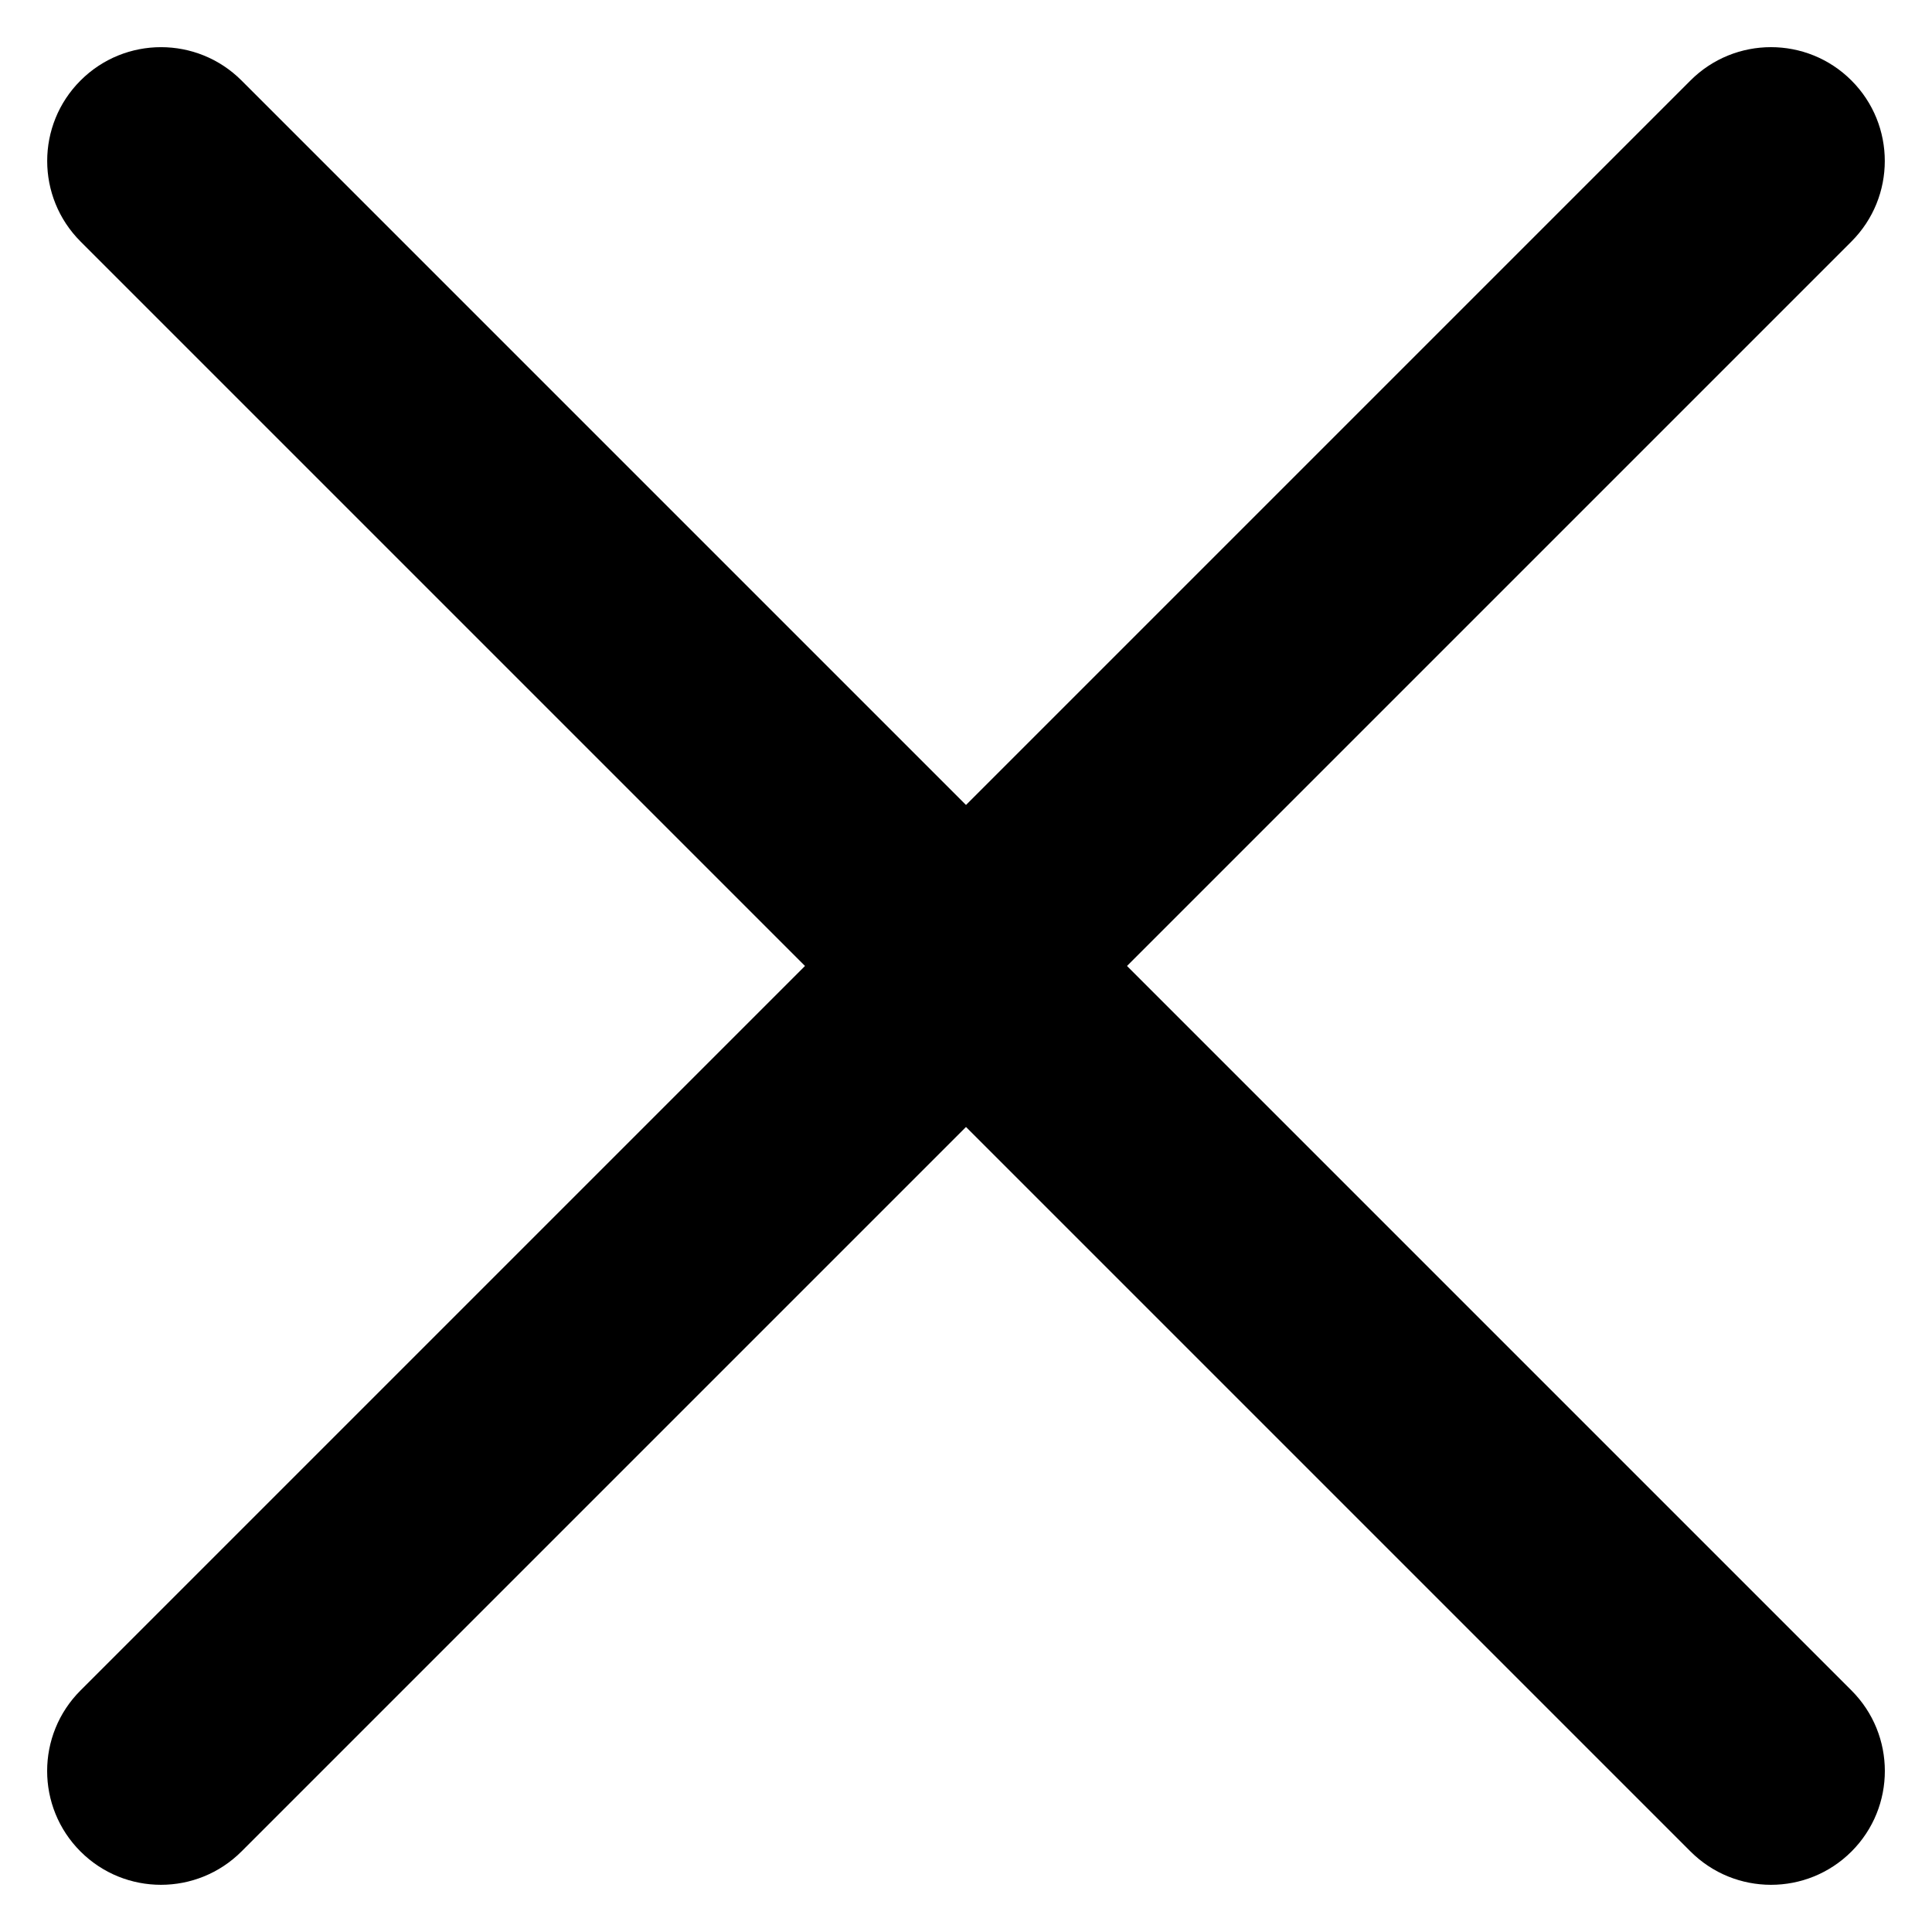
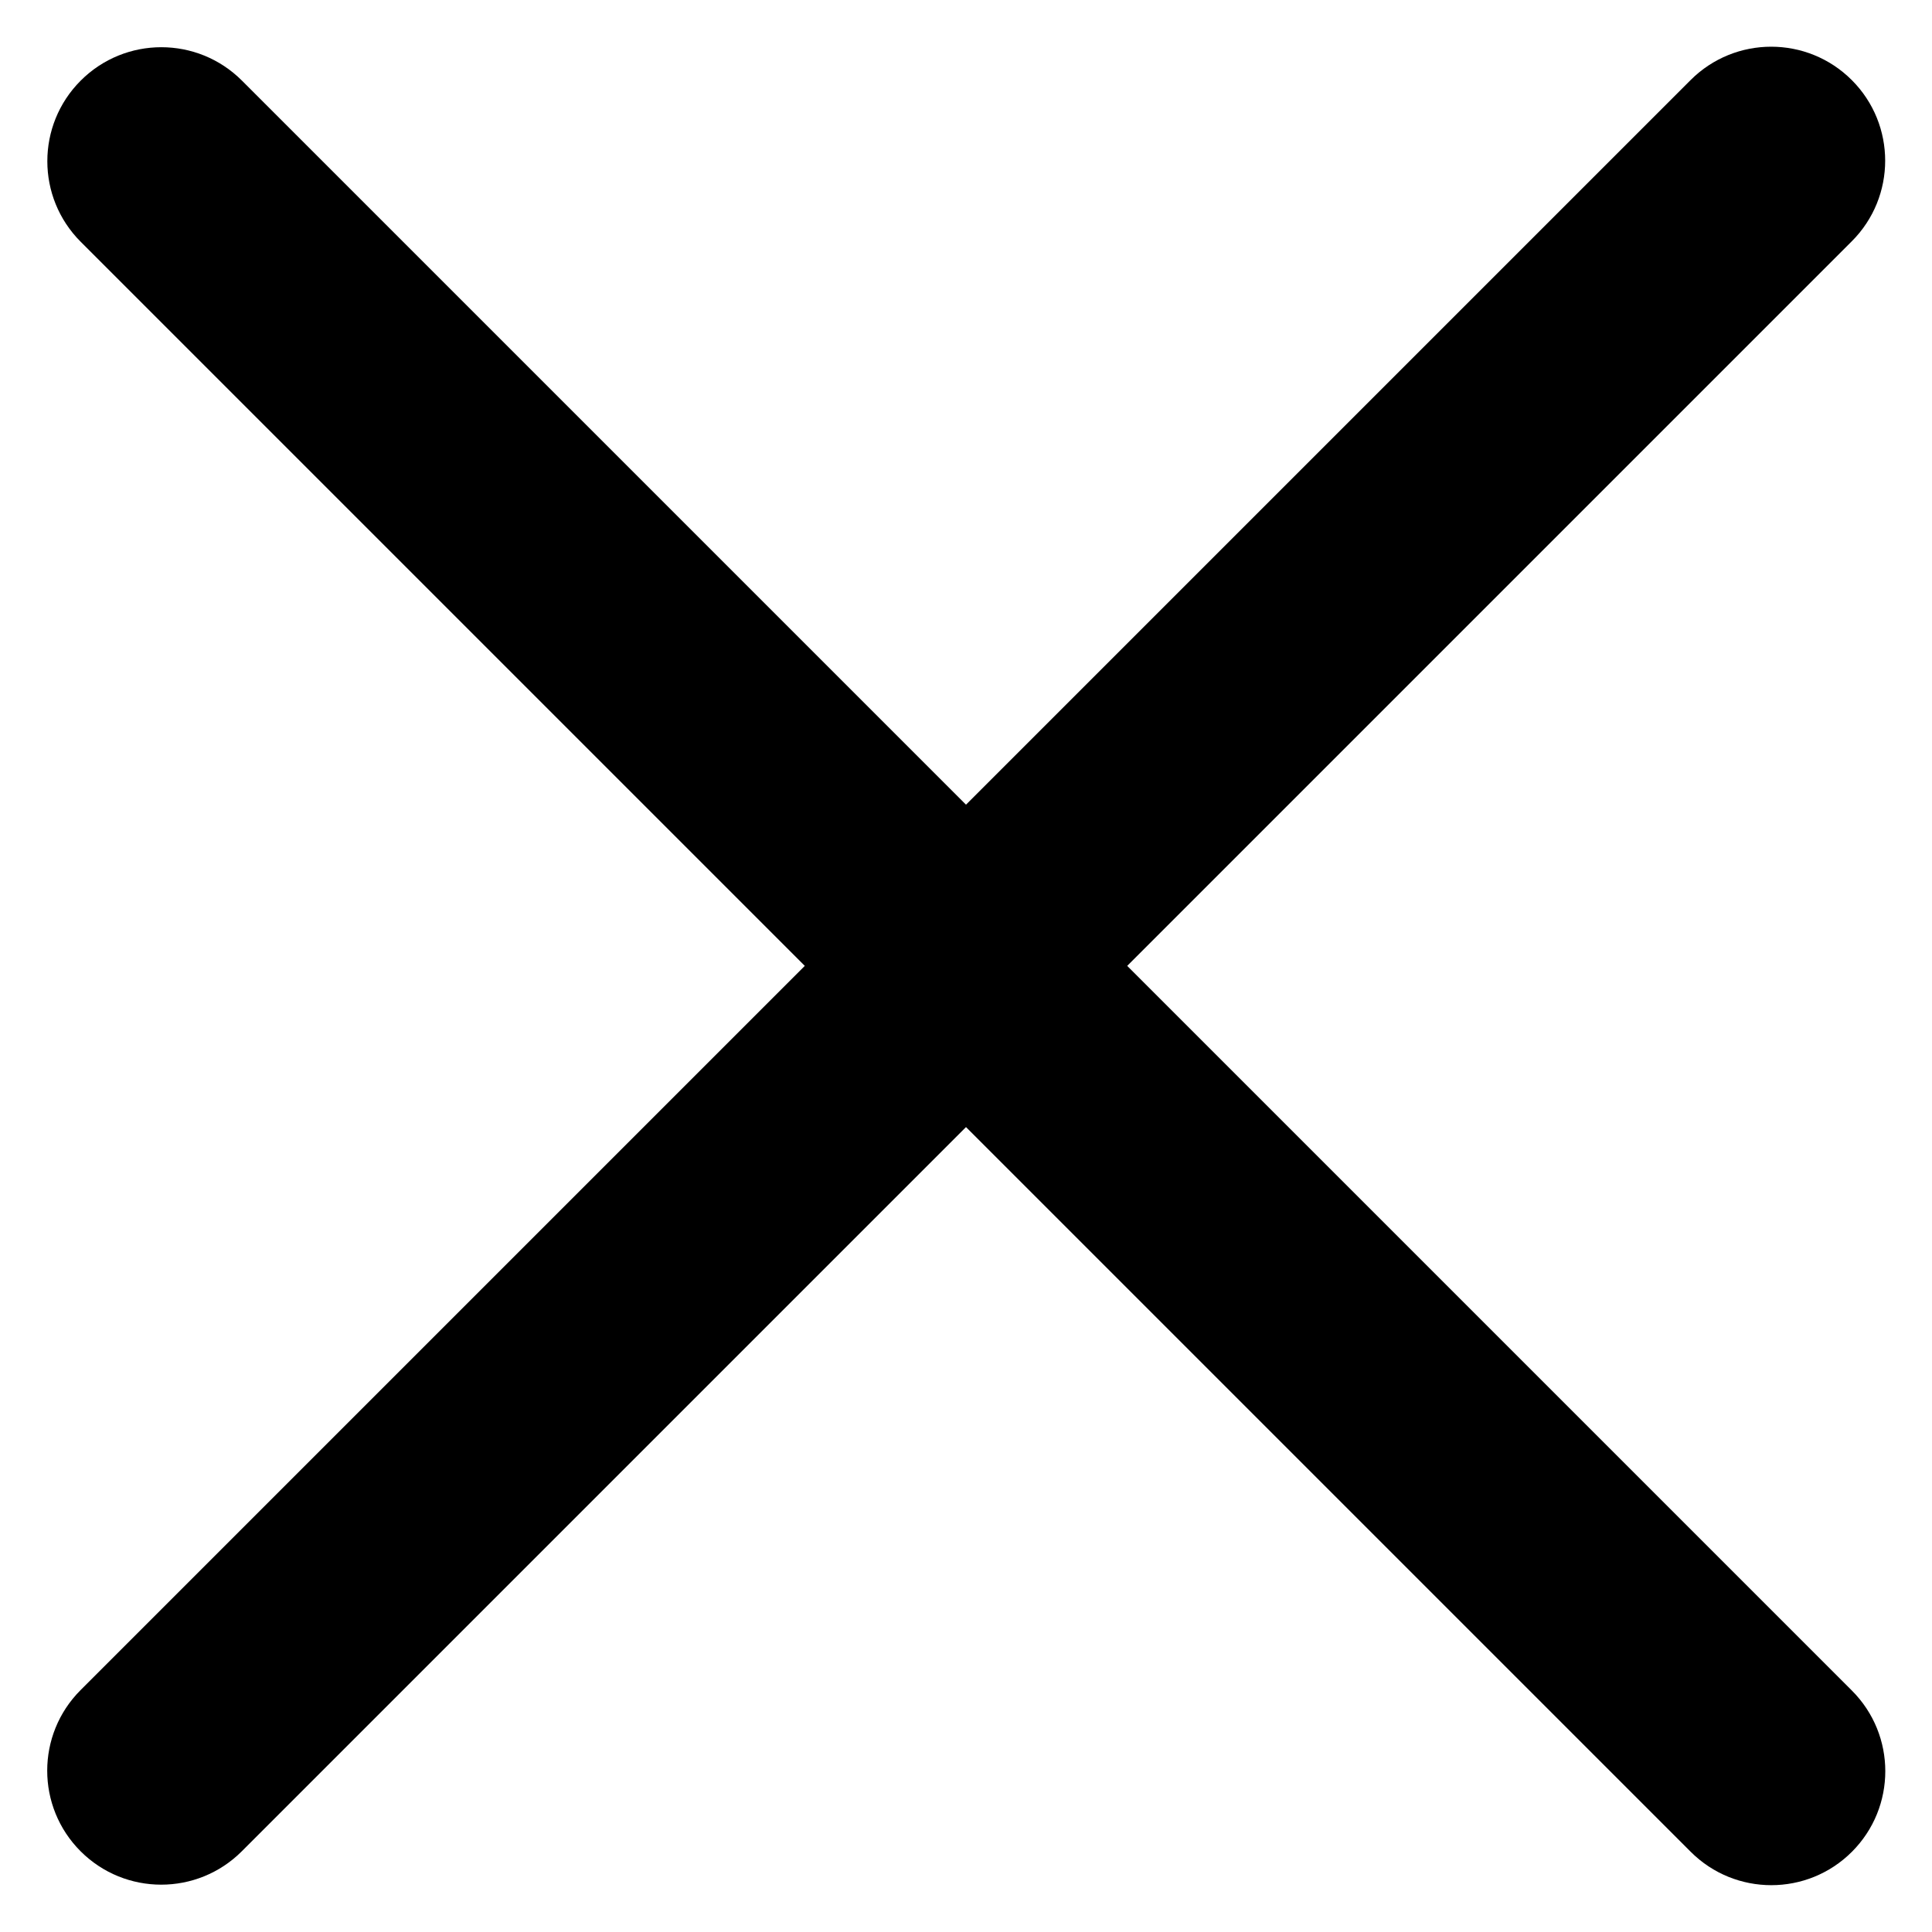
- <svg xmlns="http://www.w3.org/2000/svg" width="20" height="20" viewBox="0 0 20 20" fill="none">
-   <rect y="18.333" width="25.927" height="2.357" rx="1.179" transform="rotate(-45 0 18.3333)" fill="black" />
-   <rect x="1.667" width="25.927" height="2.357" rx="1.179" transform="rotate(45 1.66699 0)" fill="black" />
+ <svg xmlns="http://www.w3.org/2000/svg" width="20" height="20" fill="none" viewBox="0 0 20 20">
+   <rect width="25.93" height="2.36" y="18.33" fill="#000" rx="1.18" transform="rotate(-45 0 18.33)" />
+   <rect width="25.93" height="2.36" x="1.67" fill="#000" rx="1.18" transform="rotate(45 1.67 0)" />
</svg>
